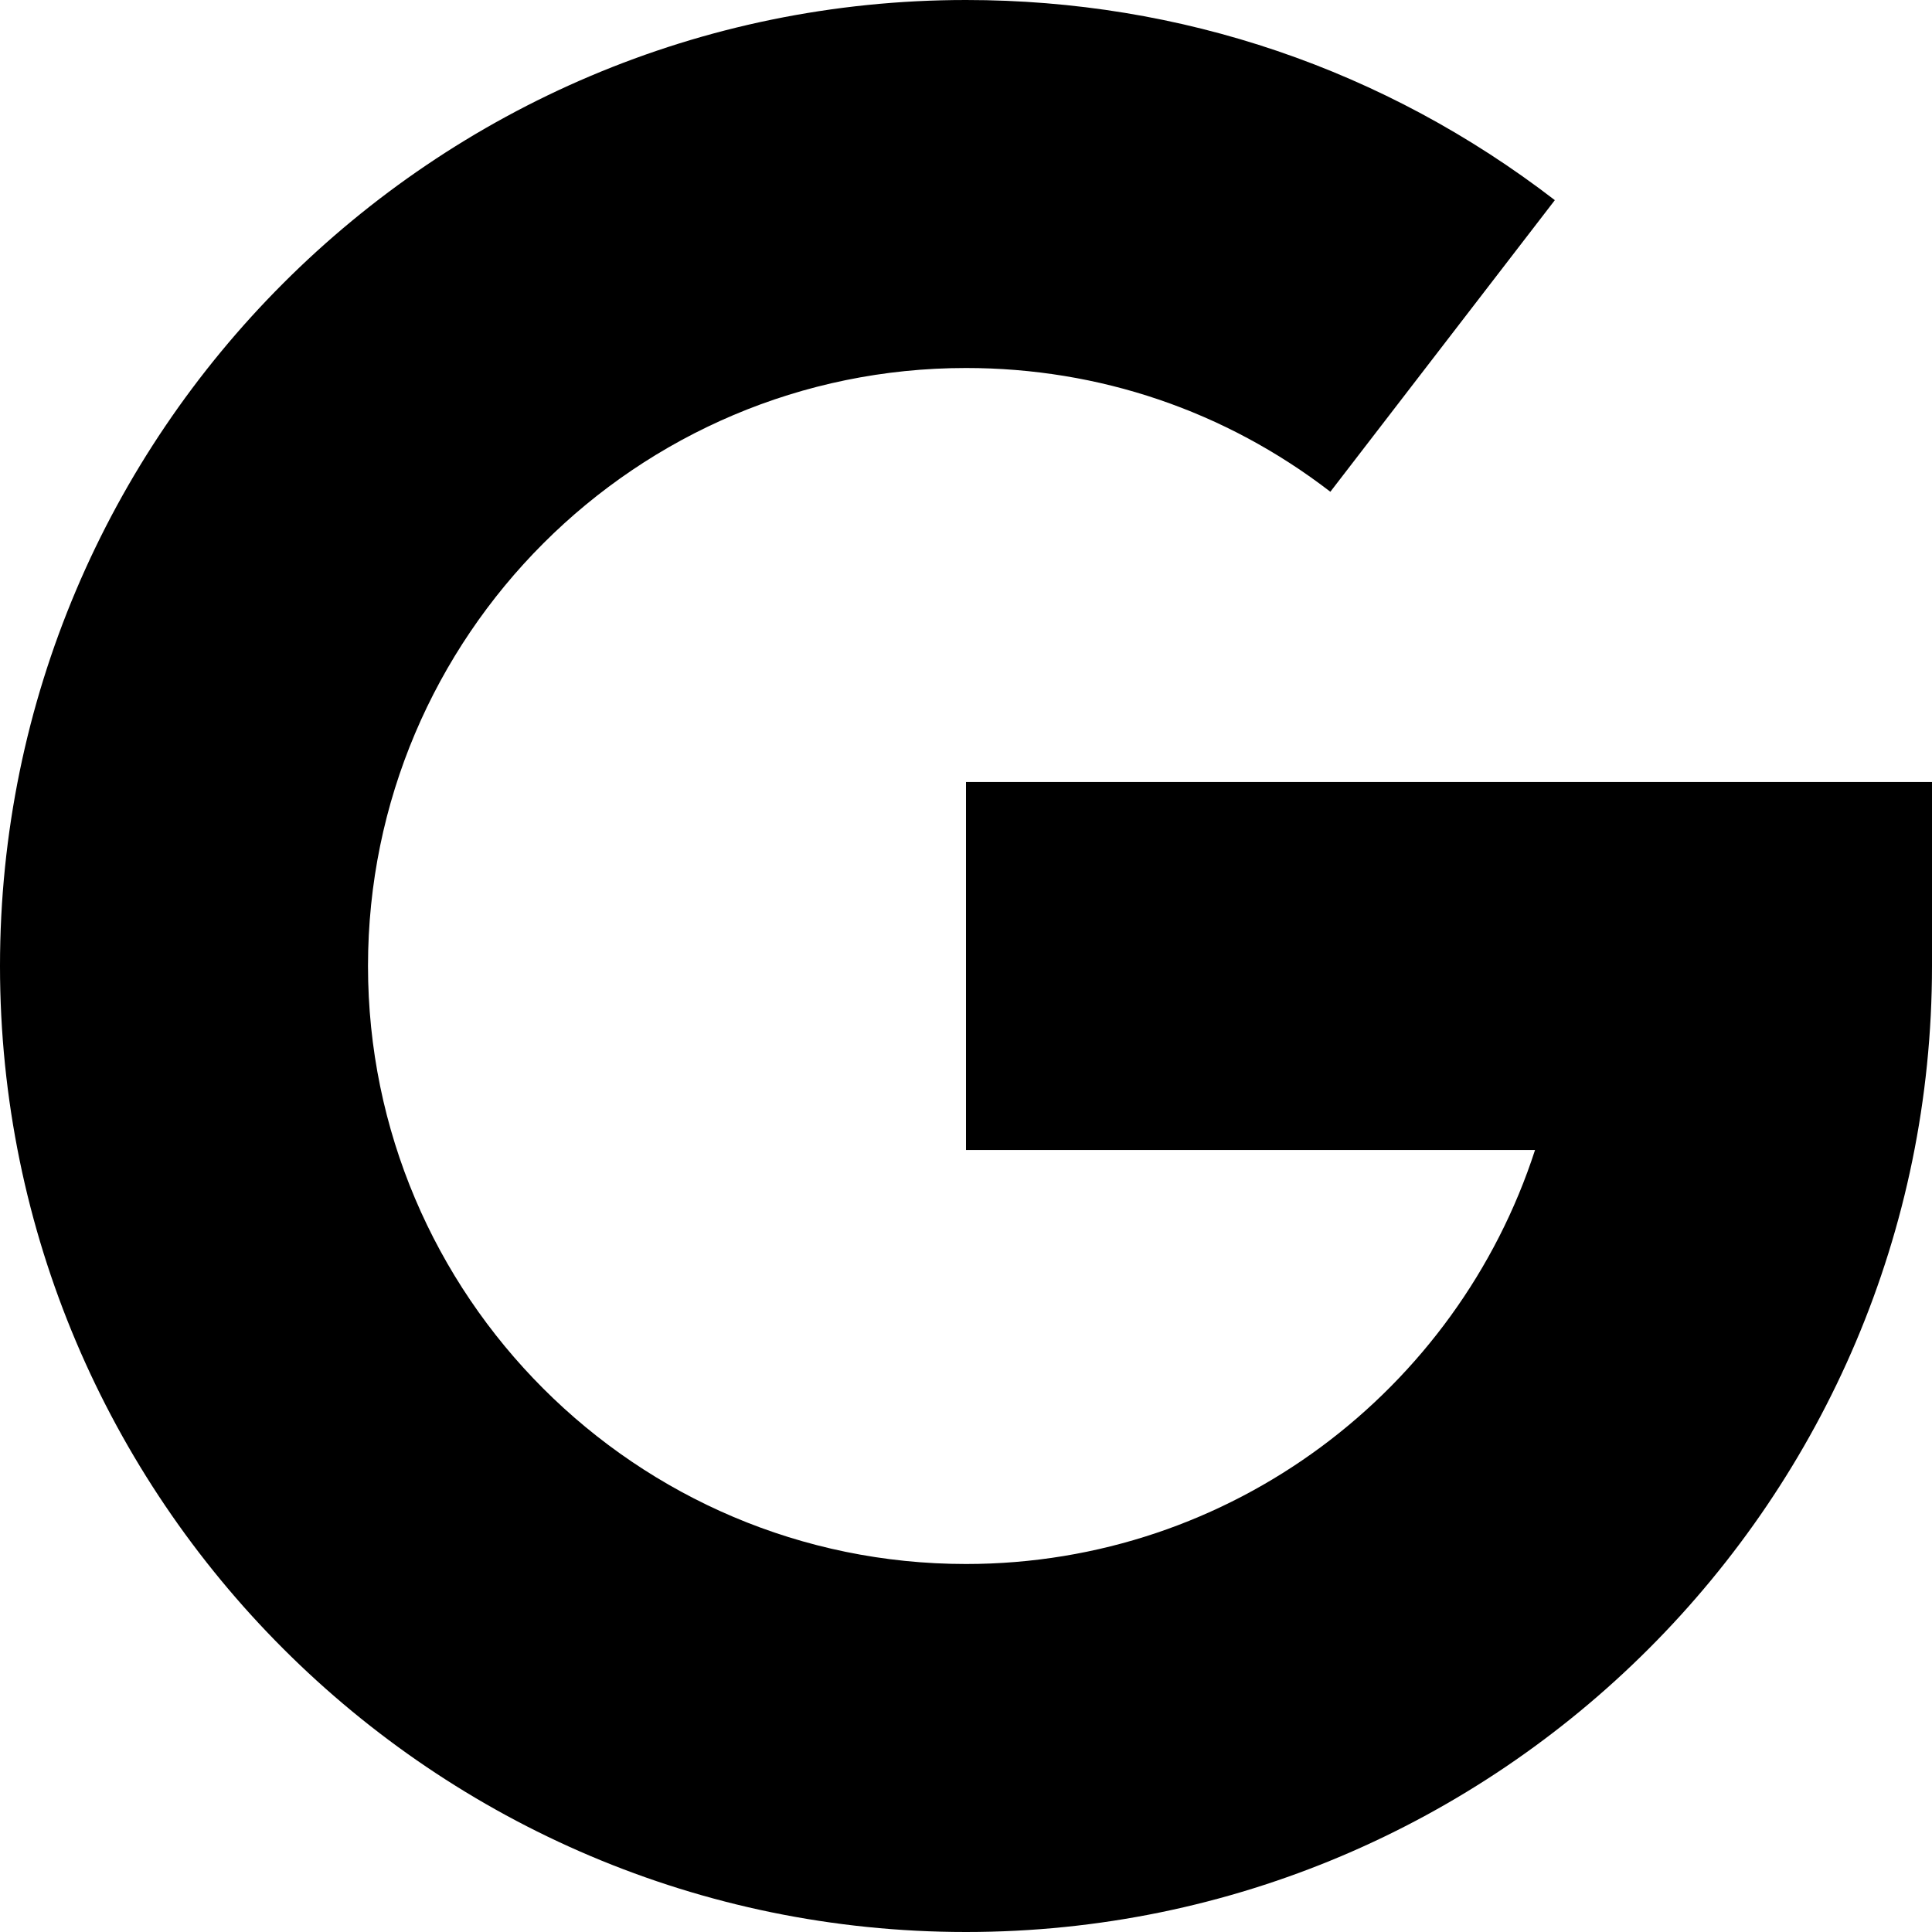
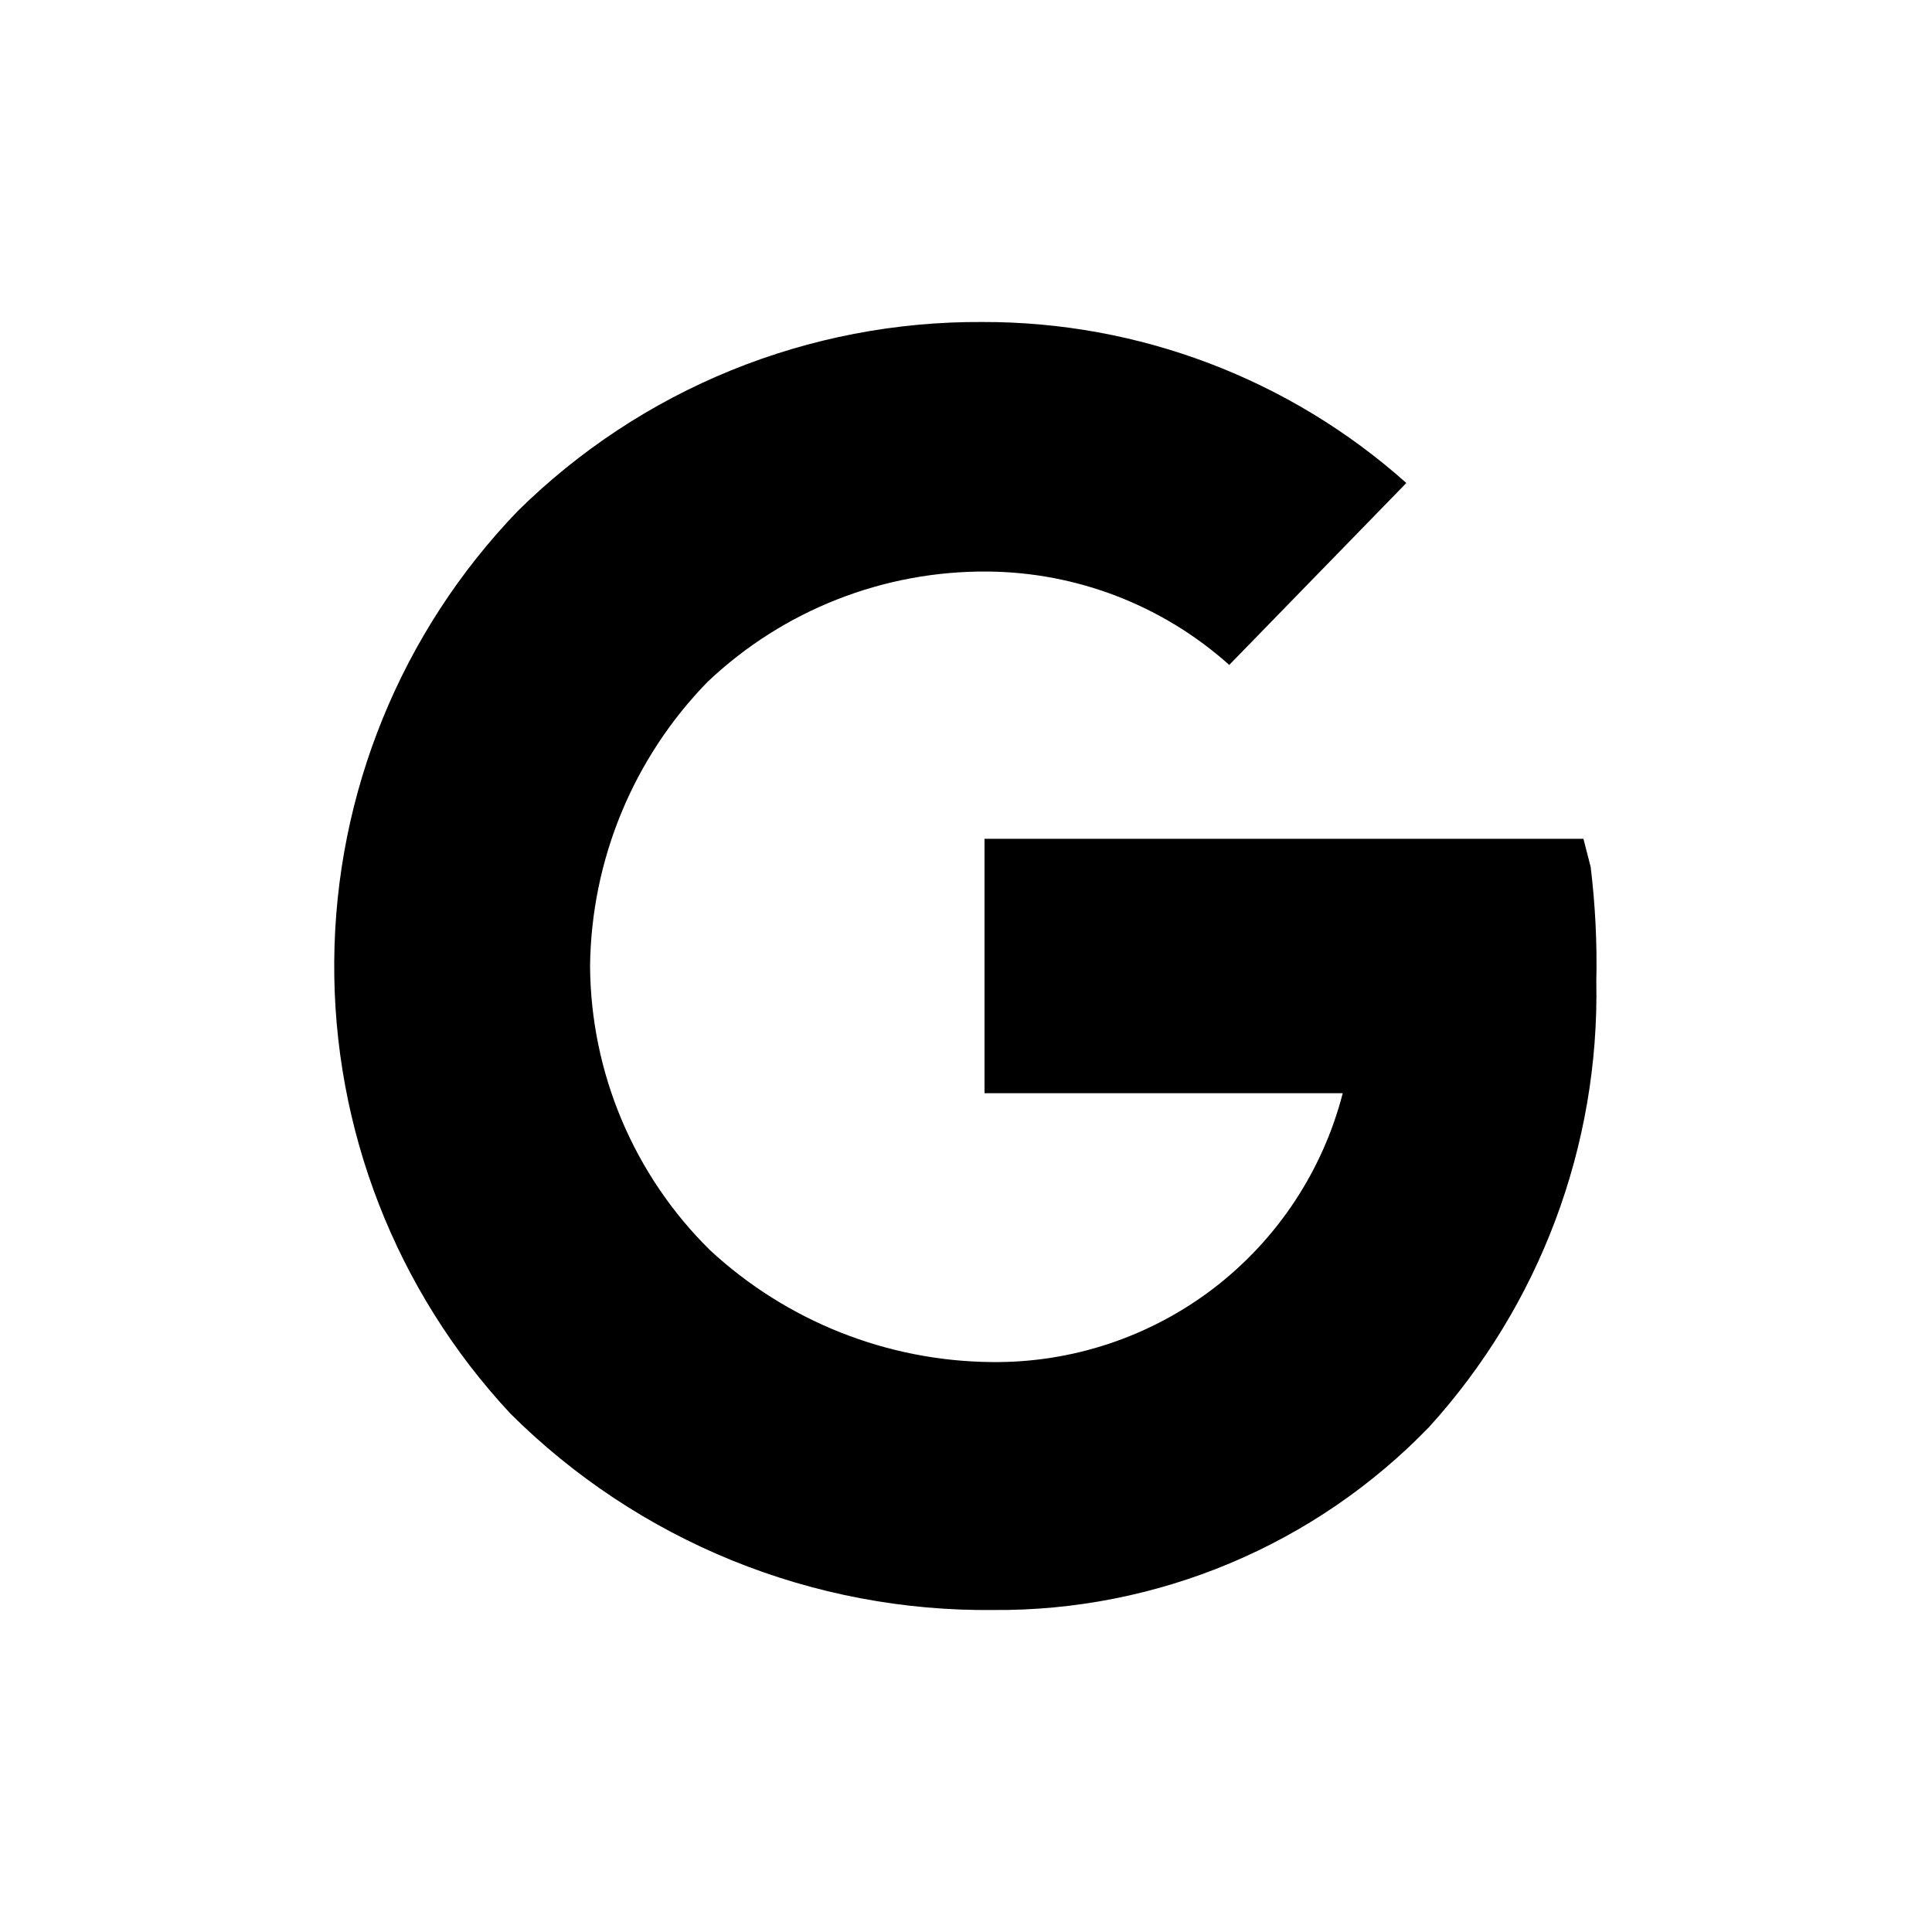
- <svg xmlns="http://www.w3.org/2000/svg" fill="#000000" height="800px" width="800px" version="1.1" id="Capa_1" viewBox="0 0 210 210" xml:space="preserve">
-   <path d="M0,105C0,47.103,47.103,0,105,0c23.383,0,45.515,7.523,64.004,21.756l-24.4,31.696C133.172,44.652,119.477,40,105,40  c-35.841,0-65,29.159-65,65s29.159,65,65,65c28.867,0,53.398-18.913,61.852-45H105V85h105v20c0,57.897-47.103,105-105,105  S0,162.897,0,105z" />
+ <svg xmlns="http://www.w3.org/2000/svg" width="800px" height="800px" viewBox="0 0 24 24" fill="none">
+   <path d="M19.76 10.77L19.67 10.42H12.23V13.58H16.68C16.432 14.544 15.867 15.397 15.077 16.003C14.286 16.608 13.316 16.931 12.32 16.92C11.021 16.909 9.773 16.413 8.82 15.53C8.352 15.069 7.979 14.519 7.723 13.913C7.468 13.308 7.334 12.658 7.33 12C7.345 10.68 7.868 9.415 8.79 8.47C9.729 7.58 10.976 7.089 12.27 7.1C13.378 7.109 14.445 7.521 15.27 8.26L17.47 6C16.02 4.706 14.143 3.994 12.2 4C11.131 3.994 10.071 4.198 9.081 4.601C8.091 5.004 7.19 5.599 6.43 6.35C4.984 7.852 4.168 9.852 4.152 11.937C4.135 14.022 4.918 16.035 6.34 17.56C7.128 18.345 8.064 18.965 9.094 19.384C10.125 19.803 11.228 20.012 12.34 20C13.348 20.008 14.348 19.81 15.278 19.42C16.208 19.03 17.049 18.455 17.75 17.73C19.126 16.217 19.87 14.235 19.83 12.19C19.841 11.716 19.817 11.241 19.76 10.77Z" fill="#000000" />
</svg>
